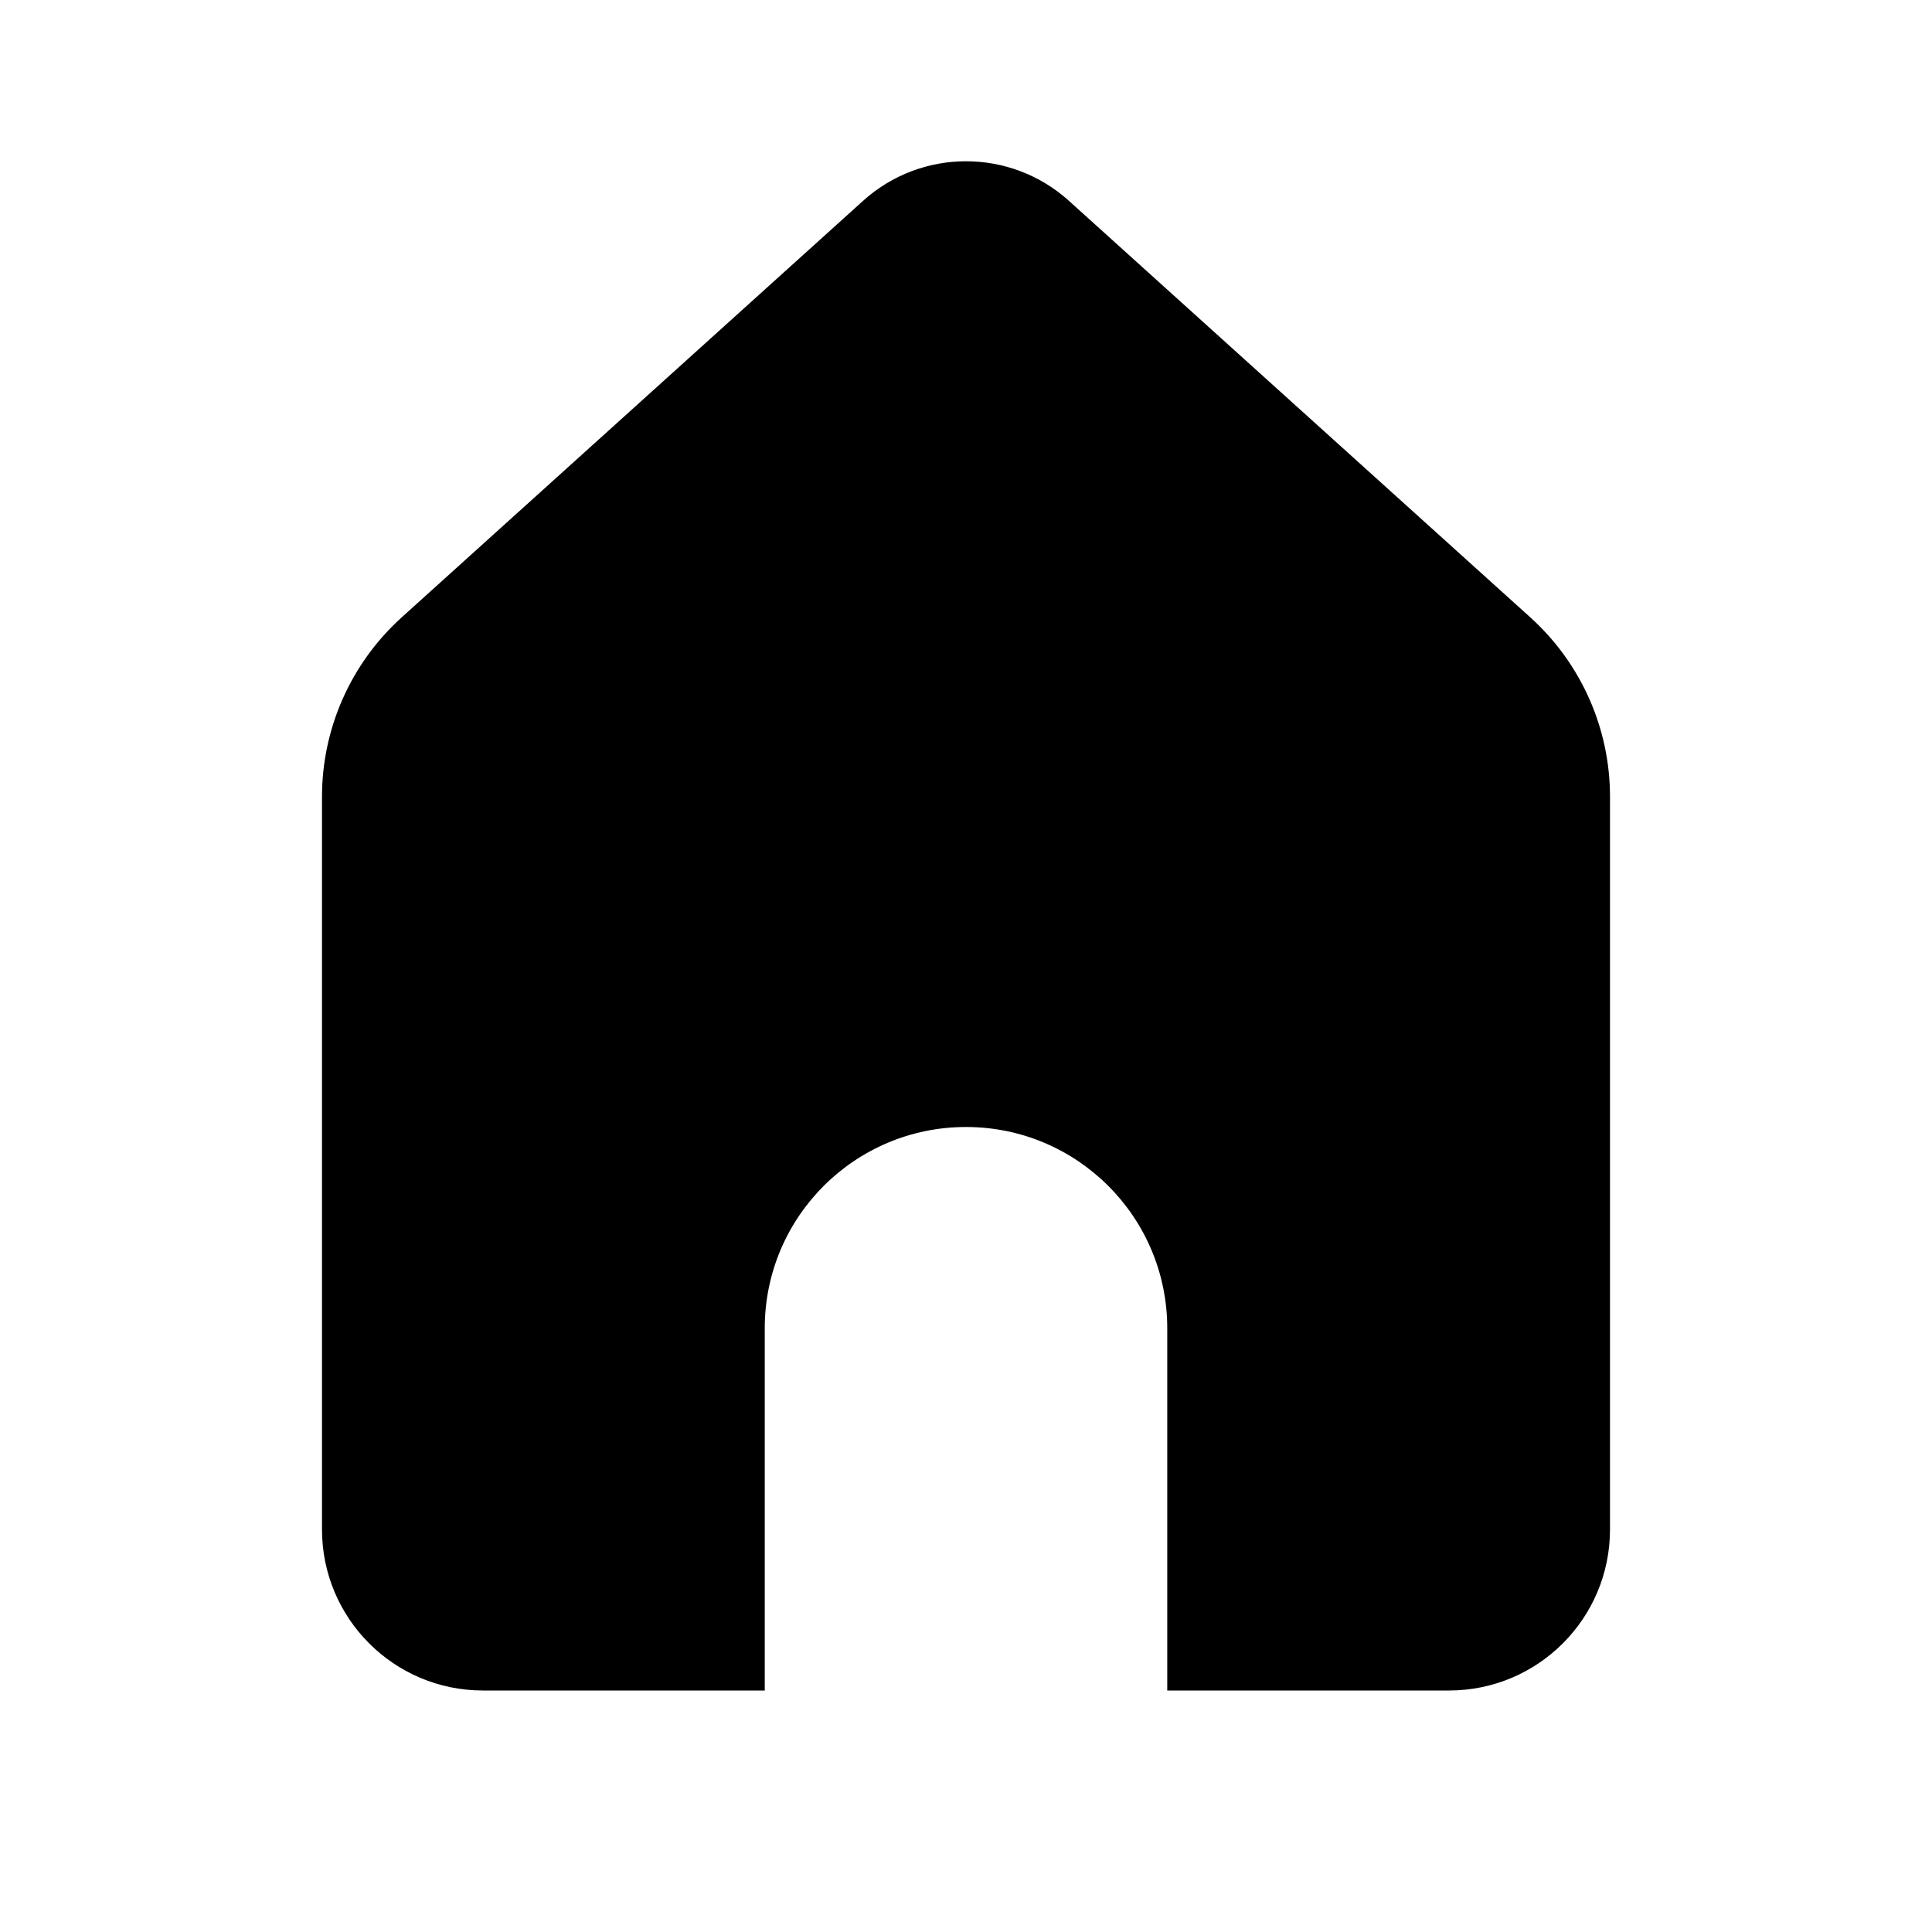
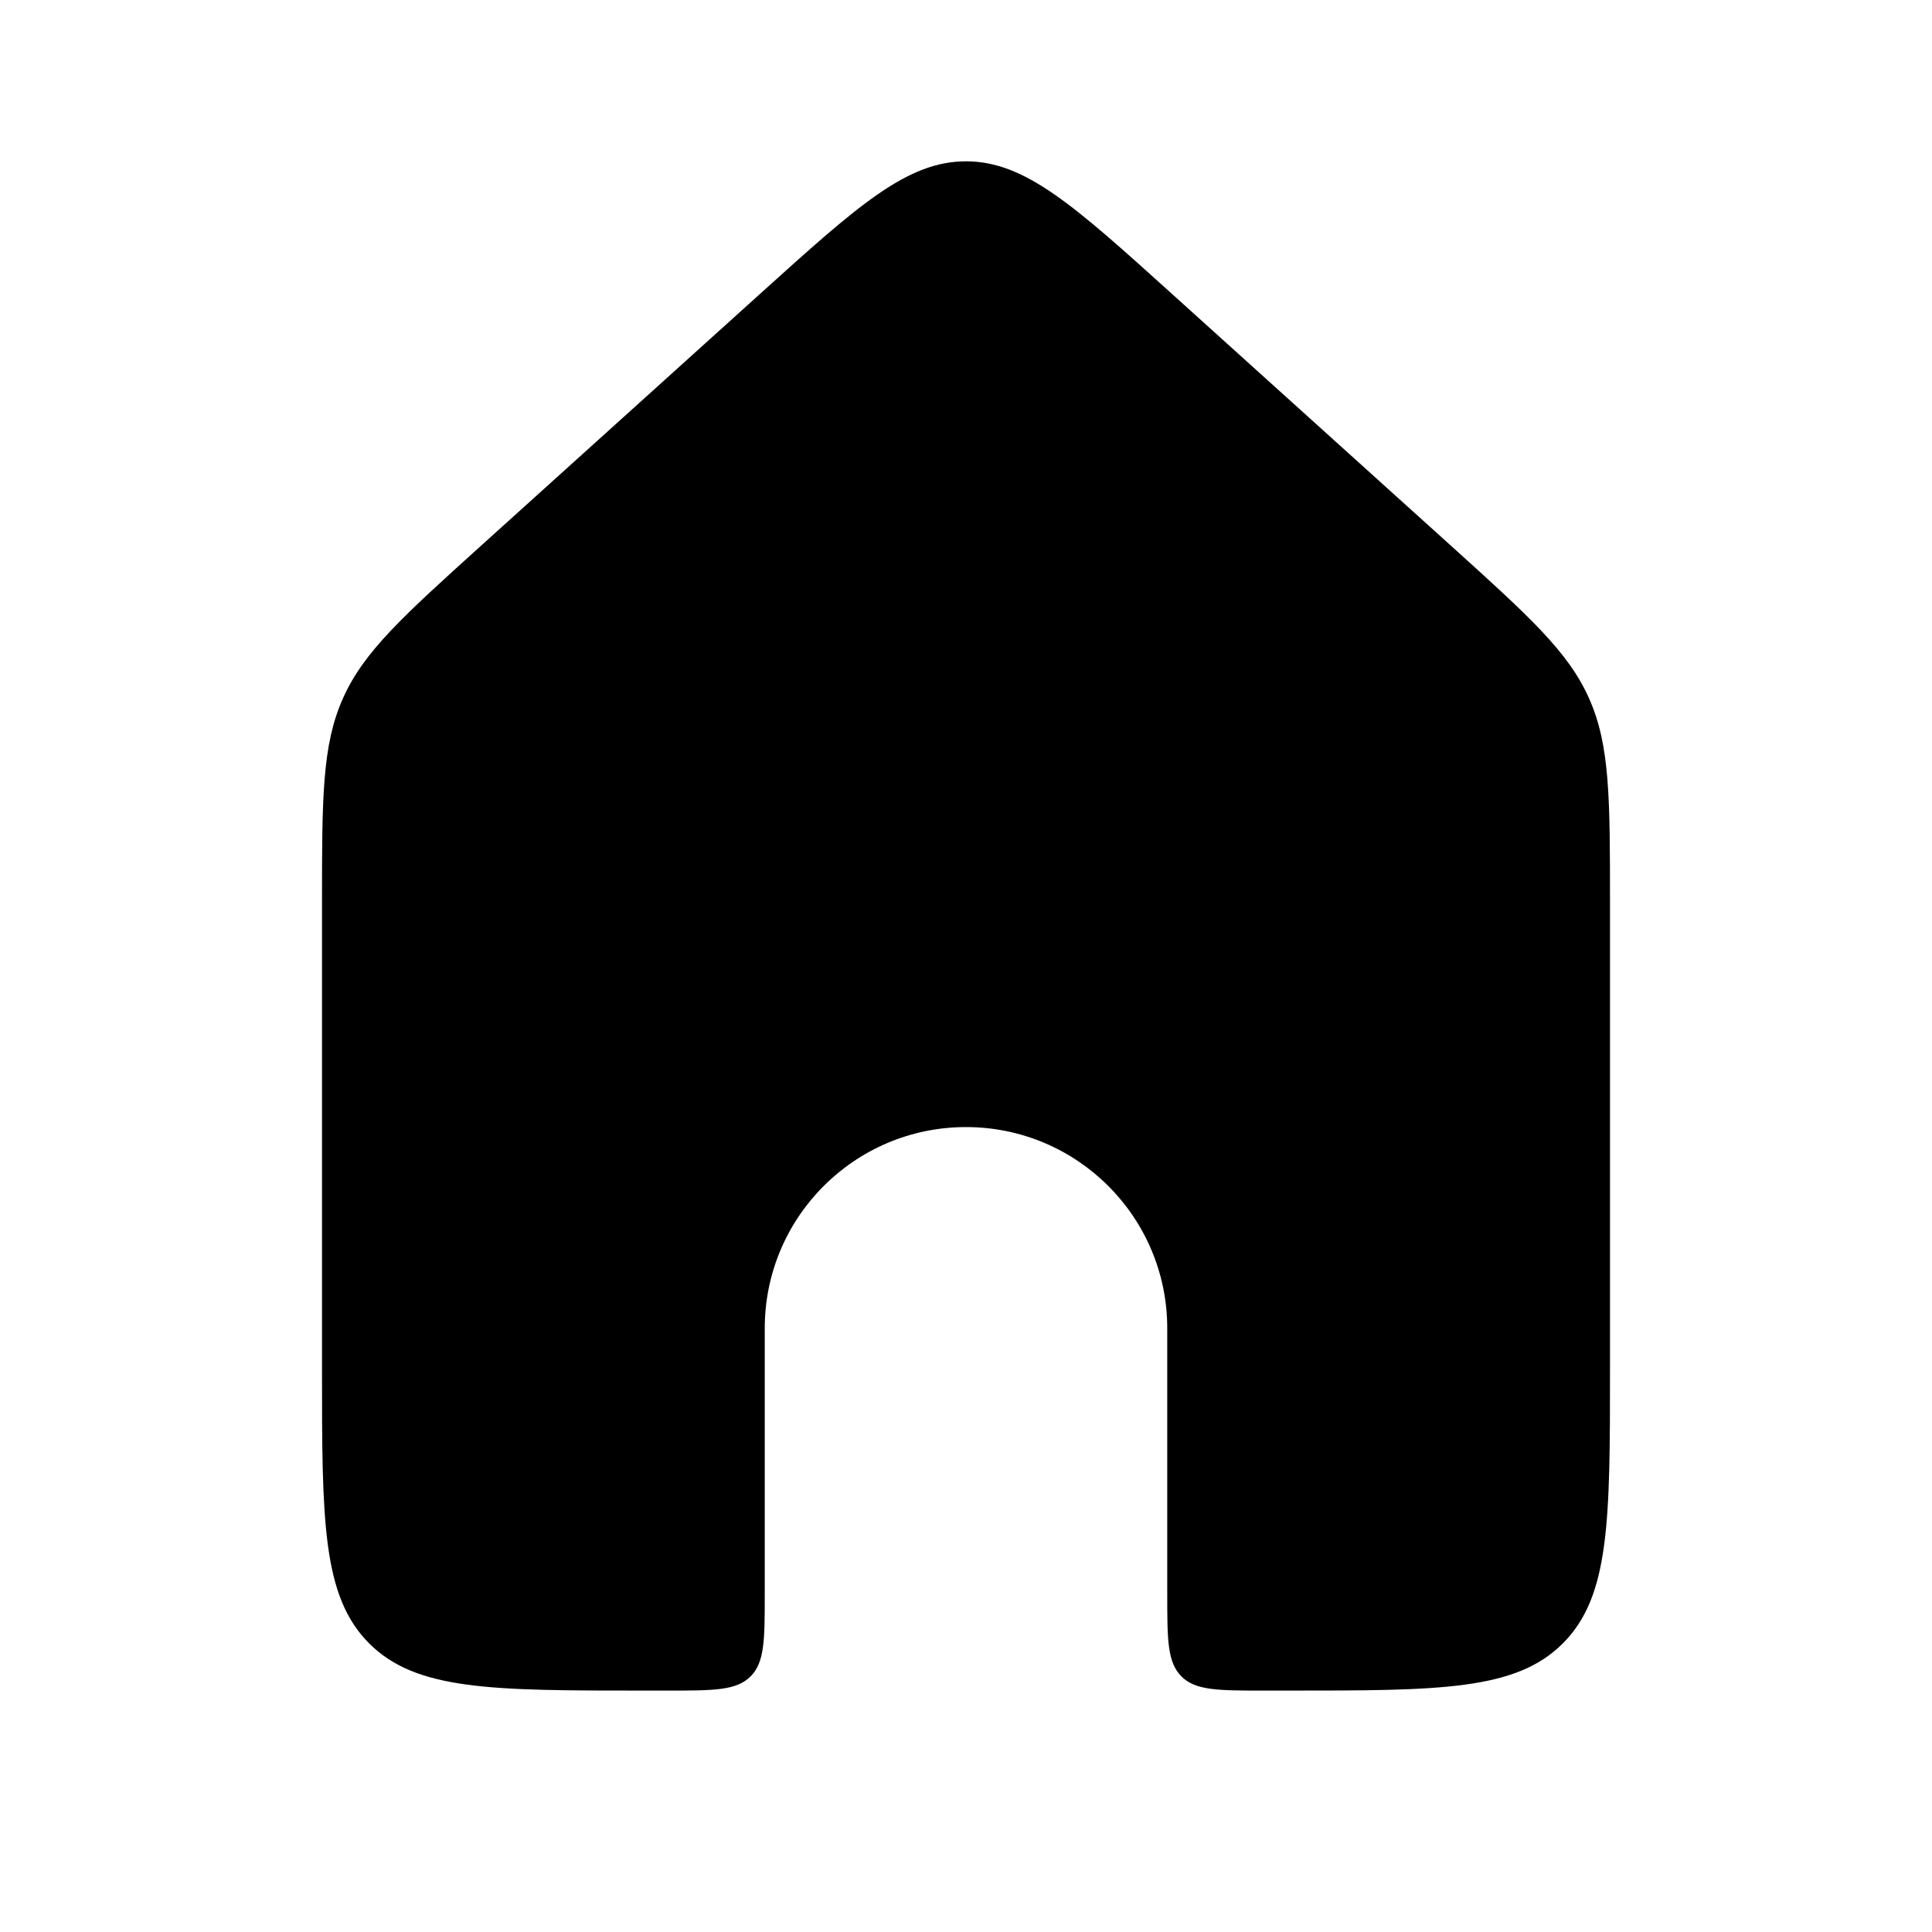
<svg xmlns="http://www.w3.org/2000/svg" width="24" height="24" viewBox="0 0 24 24" fill="none">
-   <path d="M13.28 2.496C12.553 1.839 11.447 1.839 10.72 2.496L4.99 7.669C4.36 8.238 4 9.047 4 9.896V19C4 20.105 4.895 21 6 21H9.5V16.5C9.5 15.119 10.619 14 12 14C13.381 14 14.5 15.119 14.5 16.5V21H18C19.105 21 20 20.105 20 19V9.896C20 9.047 19.64 8.238 19.01 7.669L13.28 2.496Z" fill="currentColor" />
+   <path d="M12 2.004C11.265 2.004 10.657 2.553 9.44 3.652L5.979 6.776C5.005 7.656 4.517 8.096 4.259 8.678C4 9.26 4 9.916 4 11.23V17.001C4 18.886 4 19.829 4.586 20.415C5.172 21.001 6.114 21.001 8 21.001H8.3C8.866 21.001 9.149 21.001 9.324 20.825C9.5 20.649 9.5 20.366 9.5 19.801V16.501C9.5 15.12 10.619 14.001 12 14.001C13.381 14.001 14.5 15.12 14.5 16.501V19.801C14.5 20.366 14.5 20.649 14.676 20.825C14.851 21.001 15.134 21.001 15.7 21.001H16C17.886 21.001 18.828 21.001 19.414 20.415C20 19.829 20 18.886 20 17.001V11.23C20 9.916 20 9.26 19.741 8.678C19.483 8.096 18.995 7.656 18.021 6.776L14.56 3.652C13.343 2.553 12.735 2.004 12 2.004Z" fill="currentColor" />
</svg>
